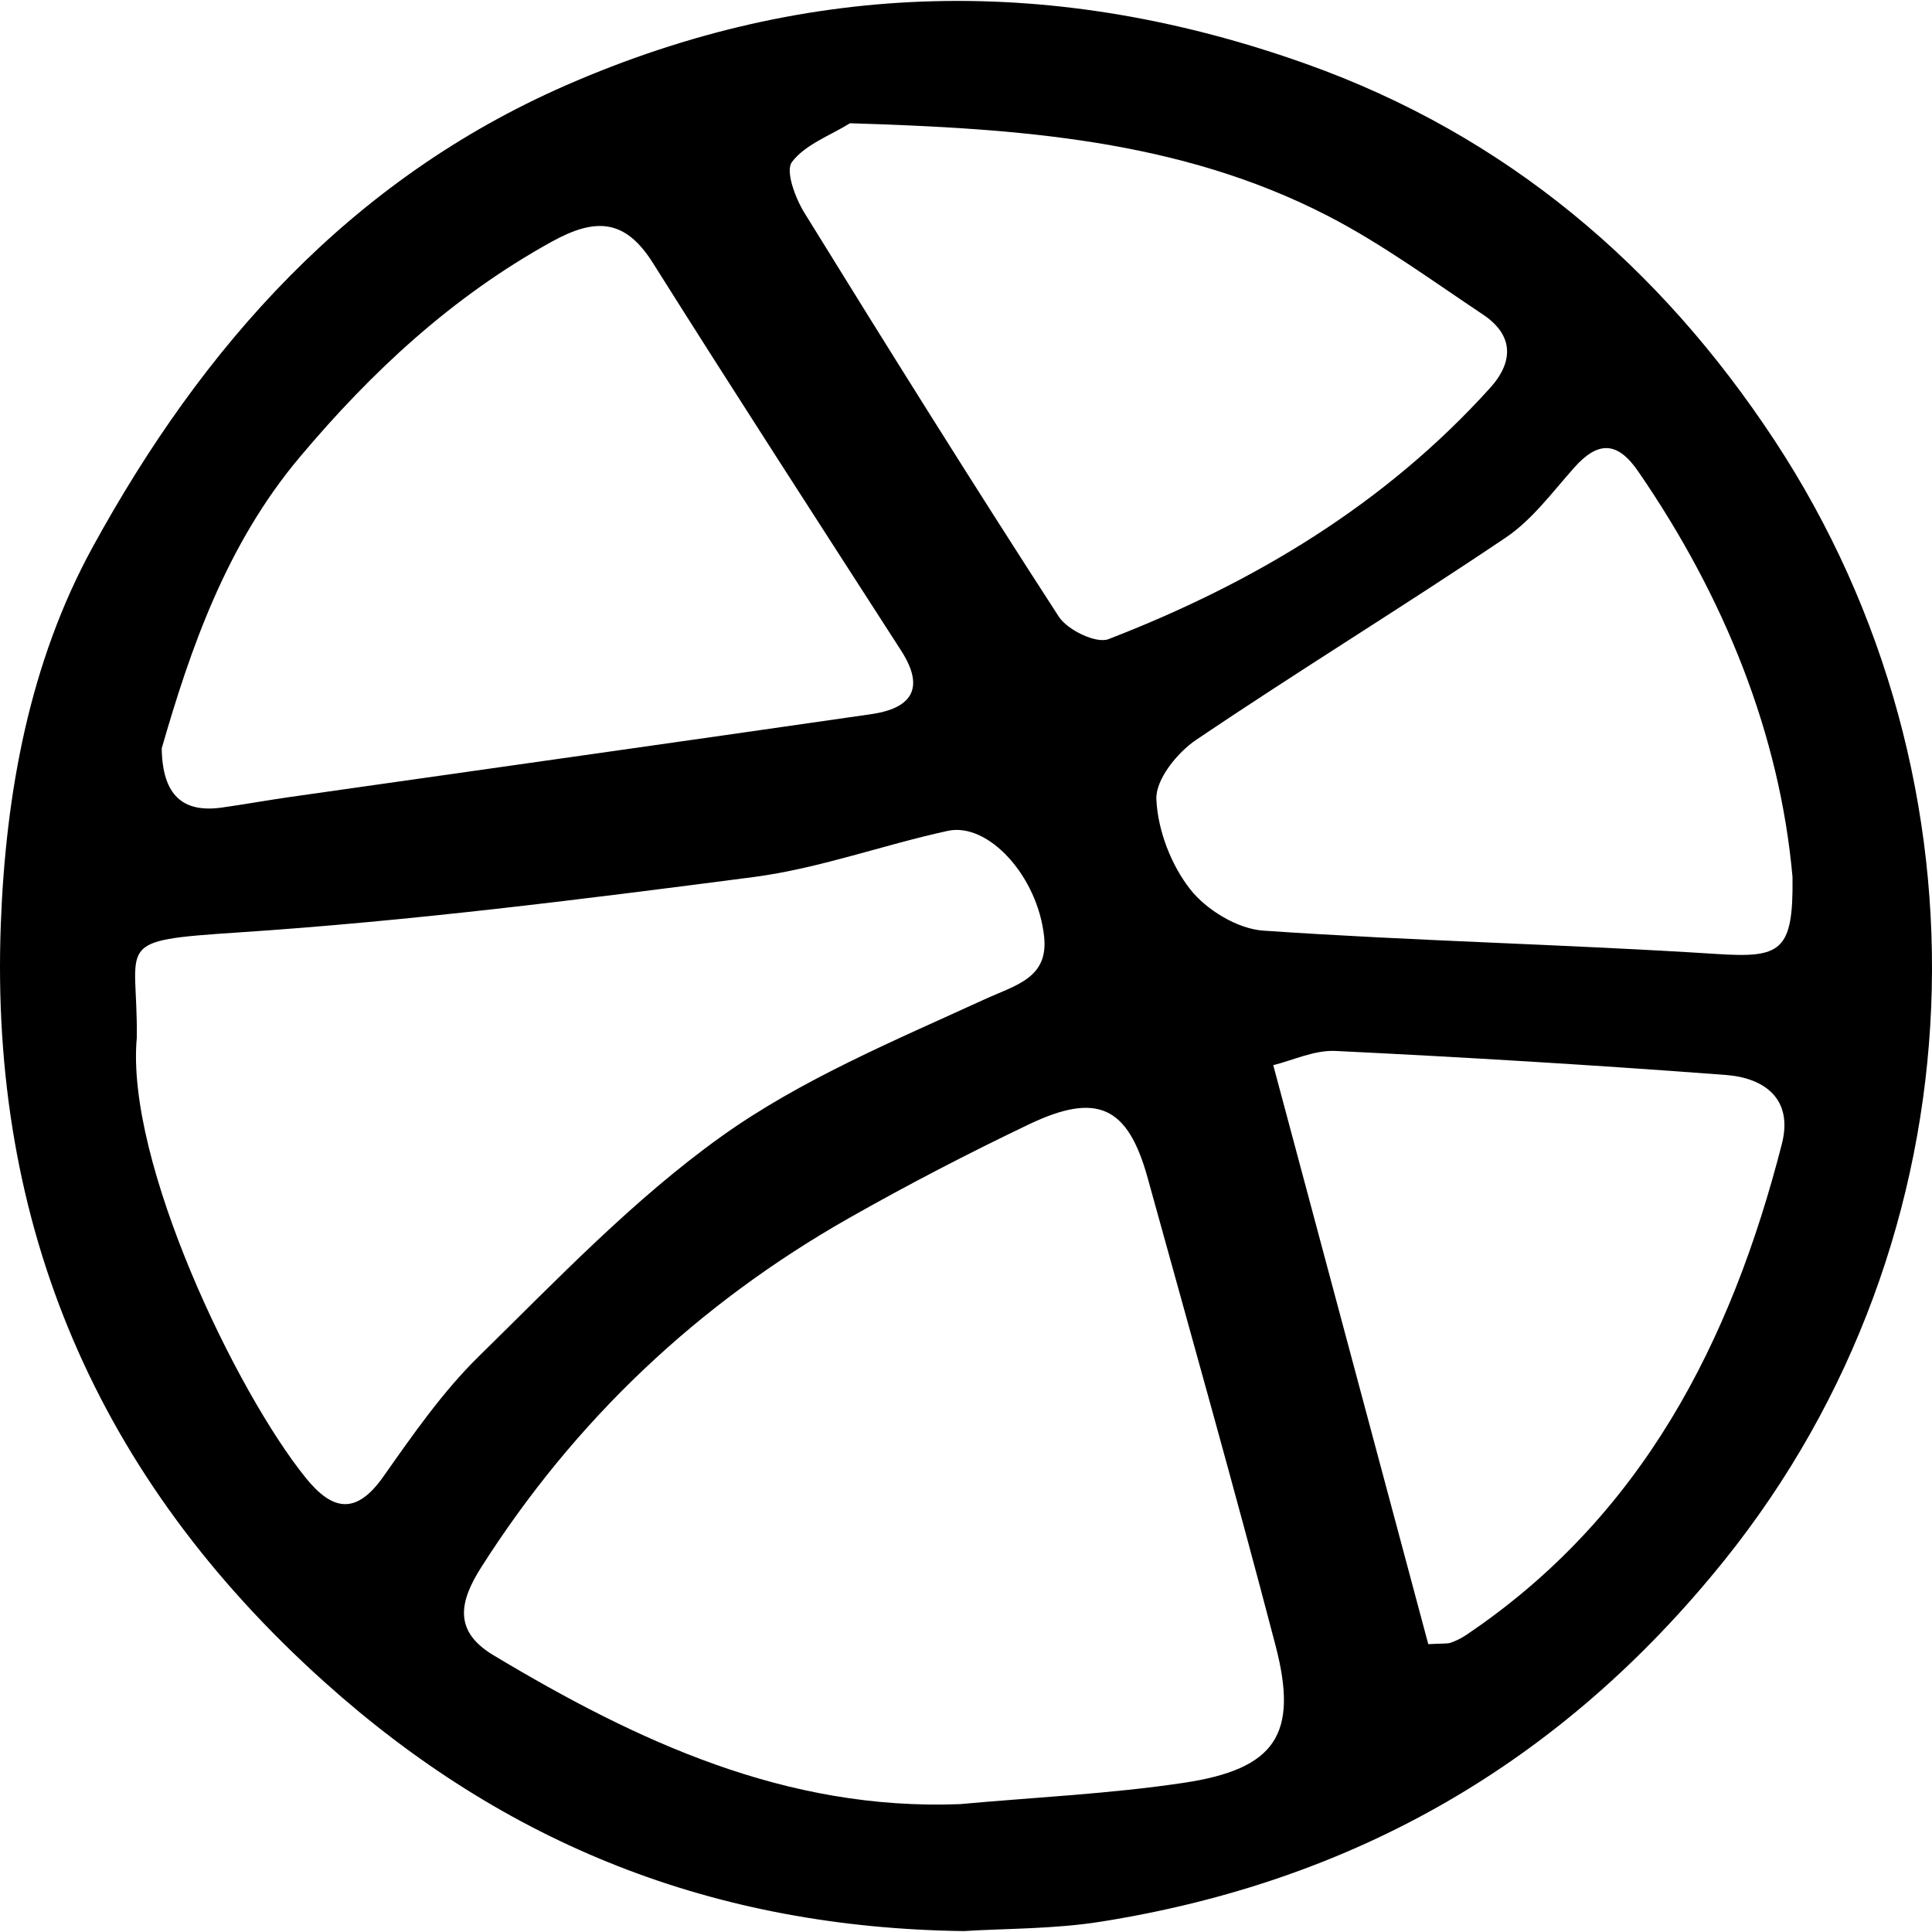
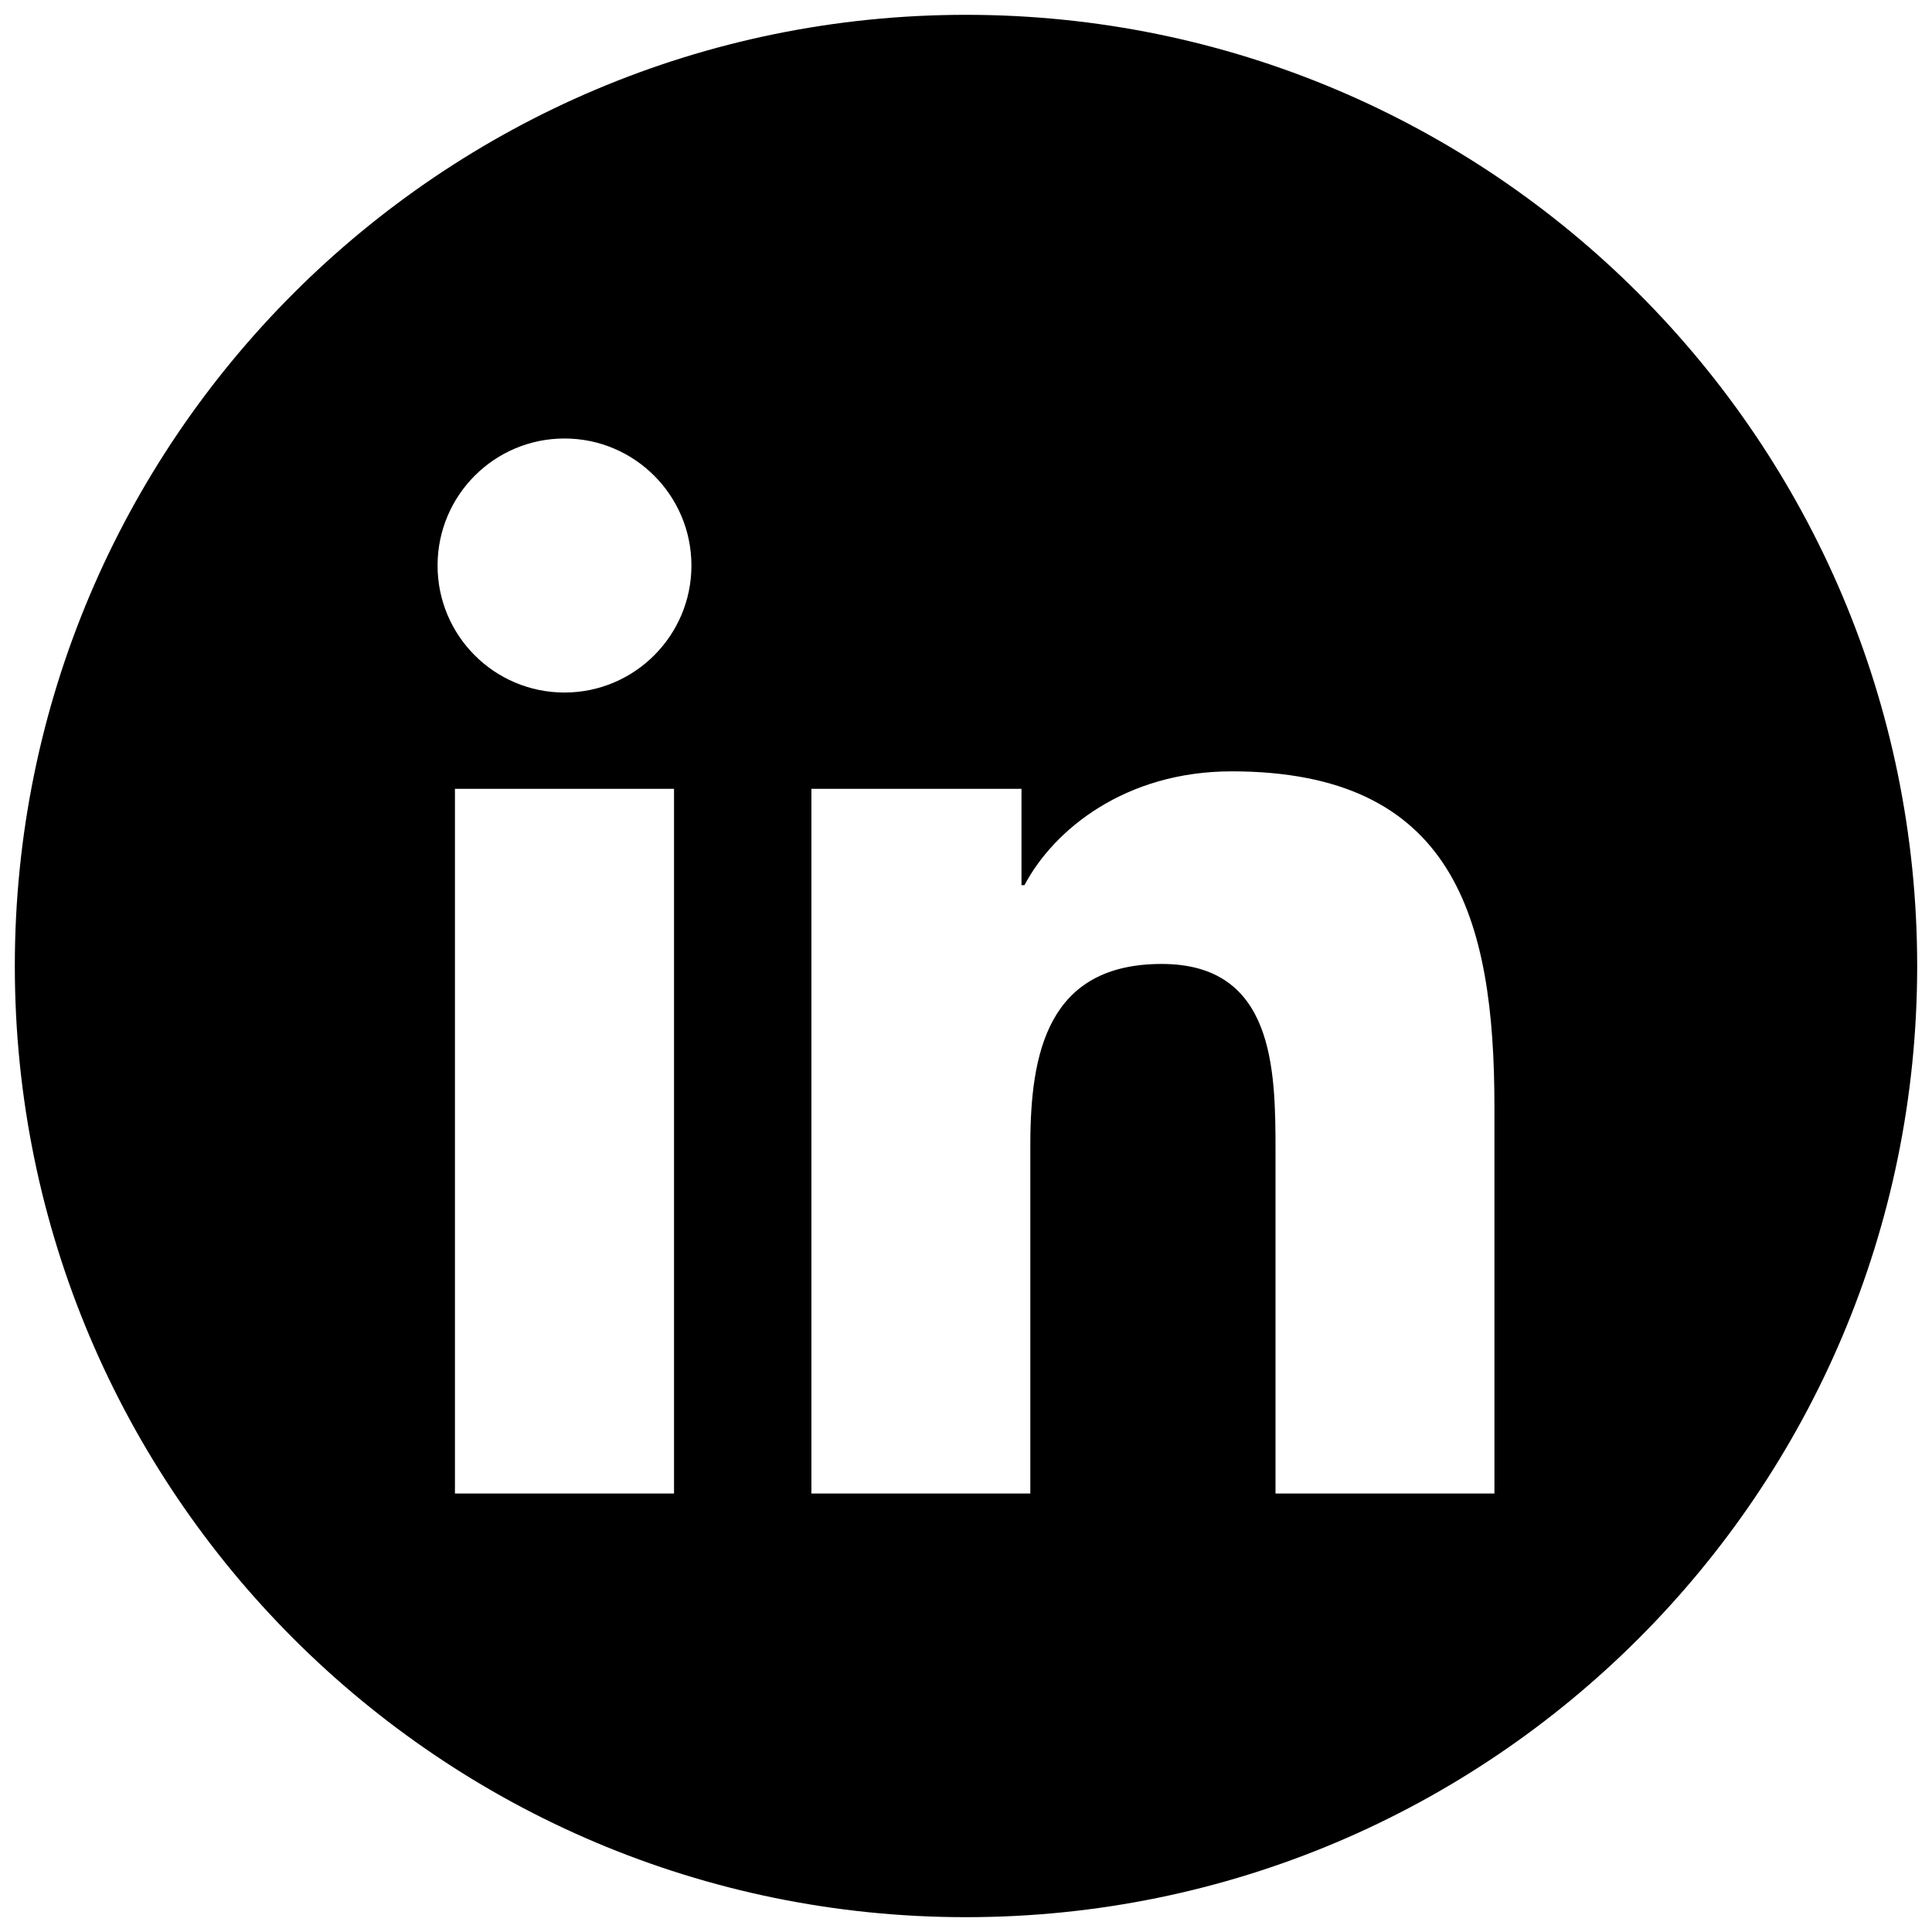
- <svg xmlns="http://www.w3.org/2000/svg" enable-background="new 0 0 128 128" viewBox="0 0 128 128">
-   <path fill-rule="evenodd" d="M63.855,127.939c-16.545-0.216-30.372-5.722-42.402-16.541C6.437,97.893-0.699,81.239,0.054,61.218C0.38,52.54,1.948,43.902,6.141,36.243c7.289-13.31,17.067-24.34,31.36-30.593c16.157-7.068,32.492-7.313,49.052-1.409c13.254,4.725,23.423,13.403,31.01,24.928c14.909,22.653,13.893,52.821-3.35,74.244c-10.775,13.387-24.475,21.235-41.277,23.903C69.806,127.813,66.589,127.764,63.855,127.939z M63.601,119.528c4.947-0.452,9.928-0.677,14.833-1.413c6.087-0.913,7.609-3.219,6.075-9.091c-2.707-10.359-5.62-20.664-8.474-30.984c-1.312-4.747-3.337-5.716-7.89-3.537c-4.024,1.925-7.992,3.982-11.872,6.183c-10.036,5.694-18.189,13.399-24.397,23.161c-1.445,2.274-1.846,4.22,0.816,5.816C42.212,115.372,52.084,119.977,63.601,119.528z M9.063,68.754c-0.757,8.225,6.624,23.528,11.212,29.18c1.763,2.171,3.325,2.443,5.117-0.097c1.957-2.776,3.928-5.62,6.337-7.982c5.167-5.065,10.226-10.387,16.07-14.567c5.278-3.773,11.462-6.343,17.416-9.072c2.084-0.955,4.256-1.409,3.961-4.163c-0.432-4.031-3.715-7.587-6.38-7.007c-4.318,0.94-8.538,2.497-12.894,3.064c-11.335,1.474-22.695,2.913-34.092,3.666C7.321,62.337,9.147,62.396,9.063,68.754z M10.714,49.581c0.049,3.143,1.421,4.282,3.985,3.922c1.508-0.212,3.009-0.486,4.519-0.701c12.832-1.828,25.668-3.633,38.497-5.486c2.66-0.384,3.611-1.692,1.987-4.212c-5.503-8.547-11.032-17.08-16.446-25.683c-1.842-2.926-3.801-3.006-6.684-1.418c-6.59,3.632-11.95,8.612-16.73,14.304C14.971,36.106,12.596,43.06,10.714,49.581z M56.314,8.165c-1.326,0.823-2.969,1.407-3.846,2.569c-0.447,0.594,0.22,2.384,0.823,3.361c5.539,8.97,11.127,17.913,16.857,26.76c0.573,0.883,2.476,1.805,3.292,1.49c9.611-3.715,18.304-8.914,25.288-16.649c1.573-1.742,1.556-3.502-0.482-4.86c-3.382-2.253-6.688-4.684-10.284-6.538C78.137,9.234,67.458,8.513,56.314,8.165z M118.759,58.107c-0.838-9.409-4.478-18.528-10.229-26.882c-1.387-2.015-2.672-2.004-4.244-0.234c-1.435,1.615-2.773,3.444-4.525,4.625c-6.777,4.567-13.754,8.836-20.526,13.411c-1.248,0.844-2.677,2.626-2.623,3.916c0.087,2.047,0.967,4.347,2.238,5.97c1.076,1.372,3.136,2.625,4.842,2.743c10.006,0.69,20.042,0.906,30.051,1.548C117.995,63.477,118.821,63.049,118.759,58.107z M84.356,70.569c3.516,13.129,6.914,25.822,10.271,38.36c0.988-0.055,1.257-0.015,1.484-0.095c0.356-0.124,0.705-0.295,1.018-0.505c11.647-7.837,17.552-19.388,20.923-32.535c0.765-2.982-1.136-4.38-3.714-4.575c-8.611-0.652-17.233-1.172-25.859-1.591C87.076,69.56,85.635,70.259,84.356,70.569z" clip-rule="evenodd" />
+ <svg xmlns="http://www.w3.org/2000/svg" version="1.1" width="256" height="256" viewBox="0 0 256 256" xml:space="preserve">
+   <defs>
+ </defs>
+   <g transform="translate(128 128) scale(0.72 0.72)" style="">
+     <g style="stroke: none; stroke-width: 0; stroke-dasharray: none; stroke-linecap: butt; stroke-linejoin: miter; stroke-miterlimit: 10; fill: none; fill-rule: nonzero; opacity: 1;" transform="translate(-175.05 -175.05) scale(3.89 3.89)">
+       <path d="M 45 0 C 20.147 0 0 20.147 0 45 c 0 24.853 20.147 45 45 45 c 24.853 0 45 -20.147 45 -45 C 90 20.147 69.853 0 45 0 z M 31.187 69.956 H 20.822 V 36.617 h 10.365 V 69.956 z M 26.005 32.062 c -3.32 0 -6.005 -2.692 -6.005 -6.007 c 0 -3.318 2.685 -6.011 6.005 -6.011 c 3.313 0 6.005 2.692 6.005 6.011 C 32.01 29.37 29.317 32.062 26.005 32.062 z M 70 69.956 H 59.643 V 53.743 c 0 -3.867 -0.067 -8.84 -5.385 -8.84 c -5.392 0 -6.215 4.215 -6.215 8.562 v 16.491 H 37.686 V 36.617 h 9.939 v 4.559 h 0.141 c 1.383 -2.622 4.764 -5.385 9.804 -5.385 C 68.063 35.791 70 42.694 70 51.671 V 69.956 z" style="stroke: none; stroke-width: 1; stroke-dasharray: none; stroke-linecap: butt; stroke-linejoin: miter; stroke-miterlimit: 10; fill: rgb(0,0,0); fill-rule: nonzero; opacity: 1;" transform=" matrix(1 0 0 1 0 0) " stroke-linecap="round" />
+     </g>
+   </g>
</svg>
